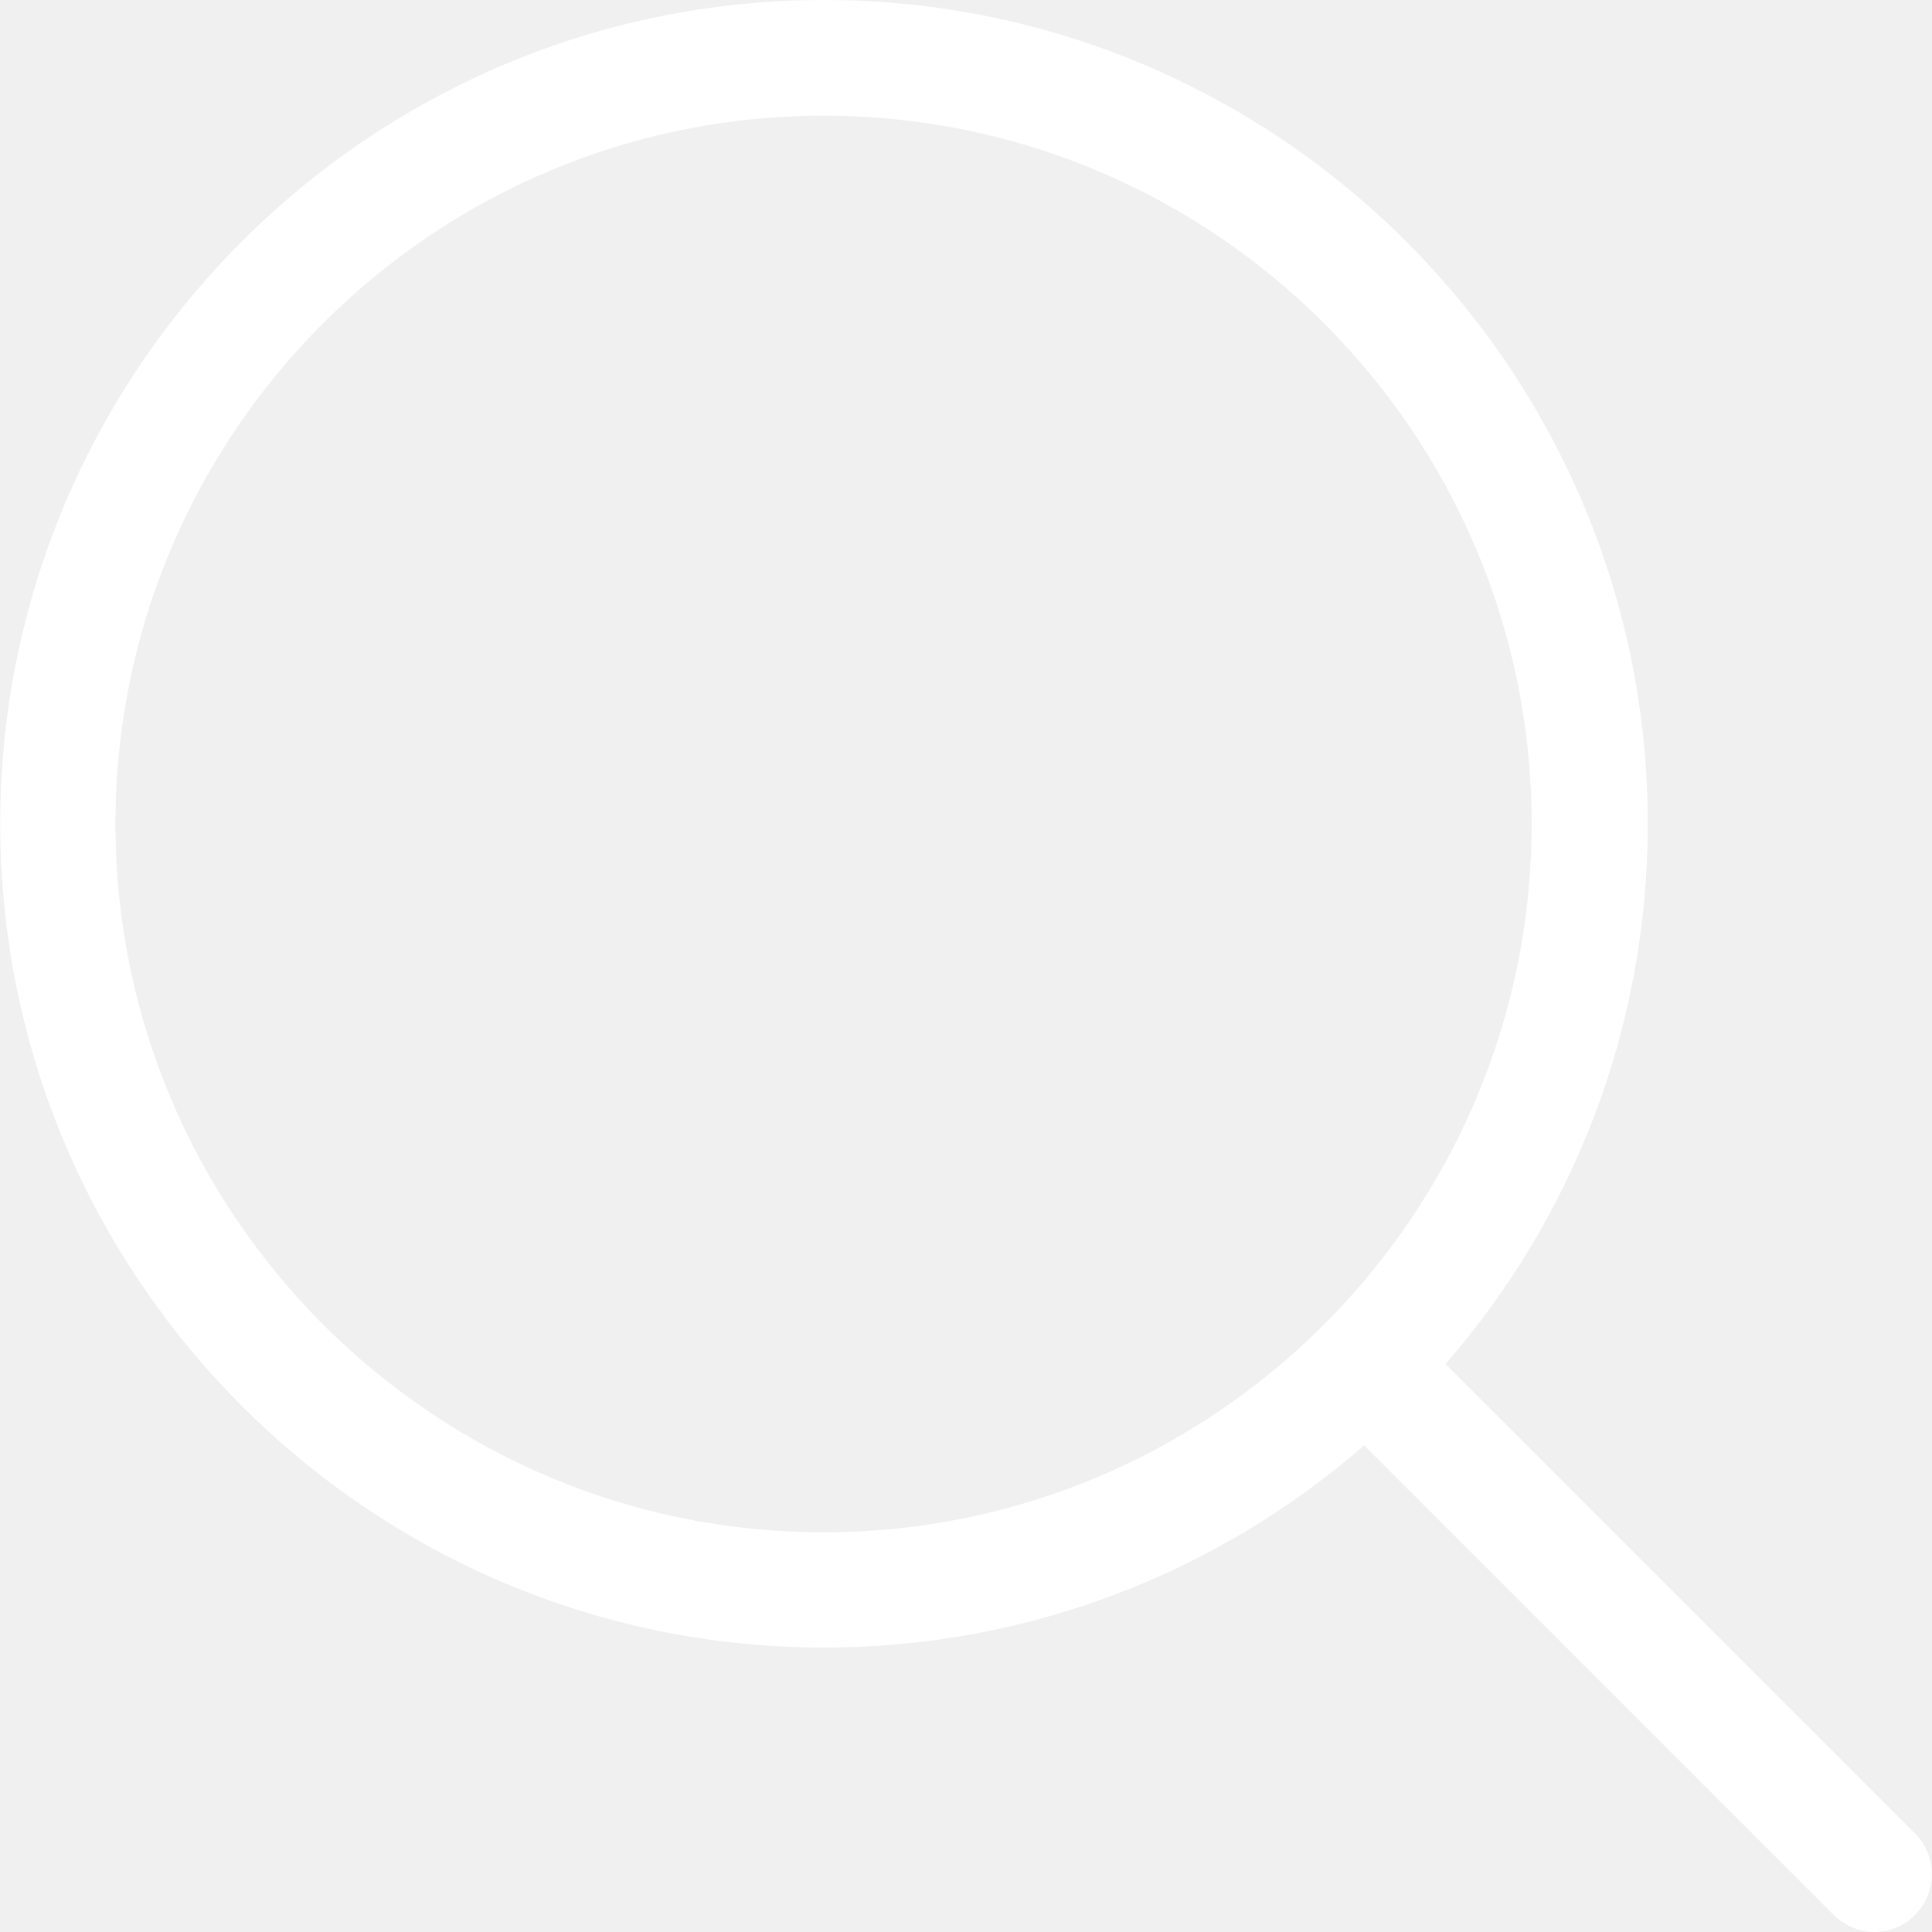
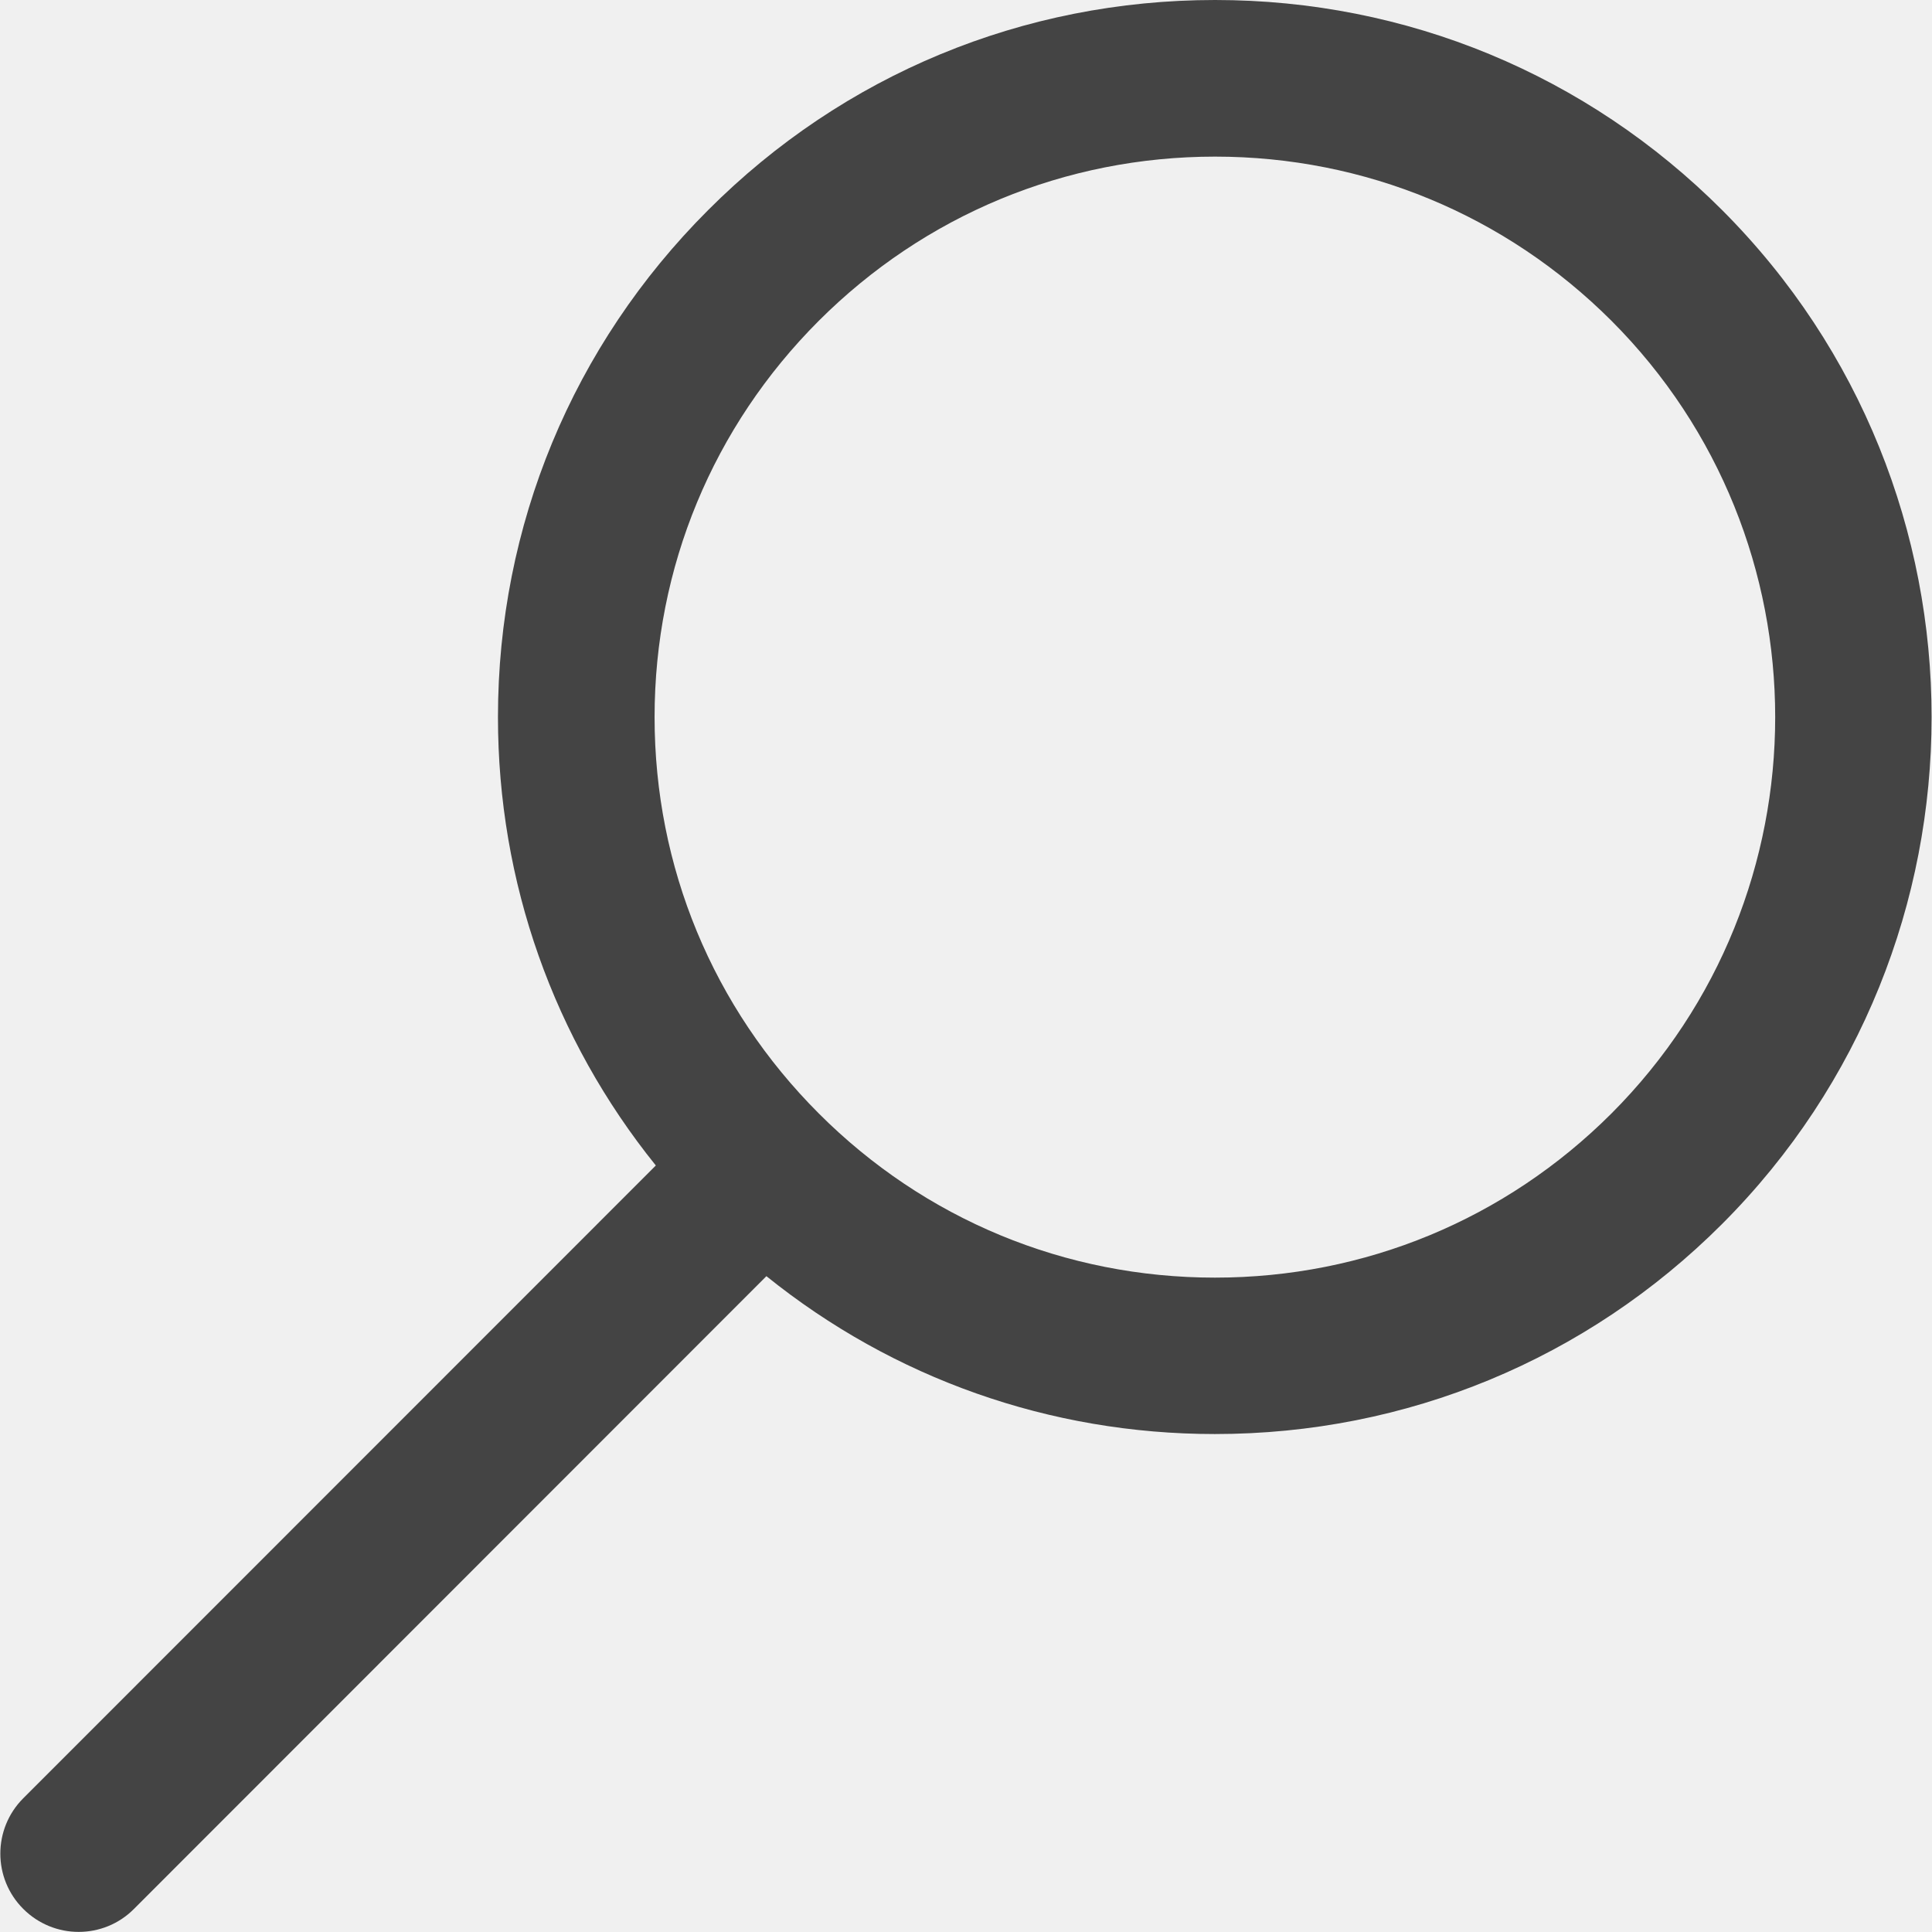
- <svg xmlns="http://www.w3.org/2000/svg" version="1.1" id="Capa_1" x="0px" y="0px" viewBox="0 0 451 451" style="enable-background:new 0 0 451 451;" xml:space="preserve">
-   <g>
-     <path fill="#fff" d="M447.05,428l-109.6-109.6c29.4-33.8,47.2-77.9,47.2-126.1C384.65,86.2,298.35,0,192.35,0C86.25,0,0.05,86.3,0.05,192.3   s86.3,192.3,192.3,192.3c48.2,0,92.3-17.8,126.1-47.2L428.05,447c2.6,2.6,6.1,4,9.5,4s6.9-1.3,9.5-4   C452.25,441.8,452.25,433.2,447.05,428z M26.95,192.3c0-91.2,74.2-165.3,165.3-165.3c91.2,0,165.3,74.2,165.3,165.3   s-74.1,165.4-165.3,165.4C101.15,357.7,26.95,283.5,26.95,192.3z" />
-   </g>
-   <g>
- </g>
-   <g>
- </g>
-   <g>
- </g>
-   <g>
- </g>
-   <g>
- </g>
-   <g>
- </g>
-   <g>
- </g>
-   <g>
- </g>
-   <g>
- </g>
-   <g>
- </g>
-   <g>
- </g>
-   <g>
- </g>
-   <g>
- </g>
-   <g>
- </g>
-   <g>
- </g>
+ <svg xmlns="http://www.w3.org/2000/svg" version="1.1" viewBox="0 0 18.503 18.503" enable-background="new 0 0 18.503 18.503" width="512px" height="512px">
+   <path fill-rule="evenodd" d="m16.493,2.012c-1.297-1.298-3.022-2.012-4.856-2.012-1.835,0-3.56,0.714-4.855,2.012-1.298,1.297-2.013,3.022-2.013,4.856 0,1.581 0.534,3.08 1.512,4.294l-6.058,6.06c-0.293,0.293-0.293,0.768 0,1.06 0.146,0.146 0.338,0.22 0.53,0.22s0.384-0.073 0.53-0.22l6.057-6.06c1.214,0.978 2.713,1.512 4.295,1.512 1.835,0 3.56-0.714 4.857-2.011 2.676-2.677 2.676-7.033 0.001-9.711zm-1.06,8.652c-1.015,1.014-2.362,1.572-3.797,1.572-1.434,0-2.781-0.558-3.794-1.572-1.015-1.015-1.573-2.362-1.573-3.796s0.559-2.782 1.573-3.796c1.014-1.013 2.361-1.572 3.795-1.572s2.782,0.559 3.796,1.572c2.091,2.093 2.091,5.499 0,7.592z" fill="#444444" />
</svg>
